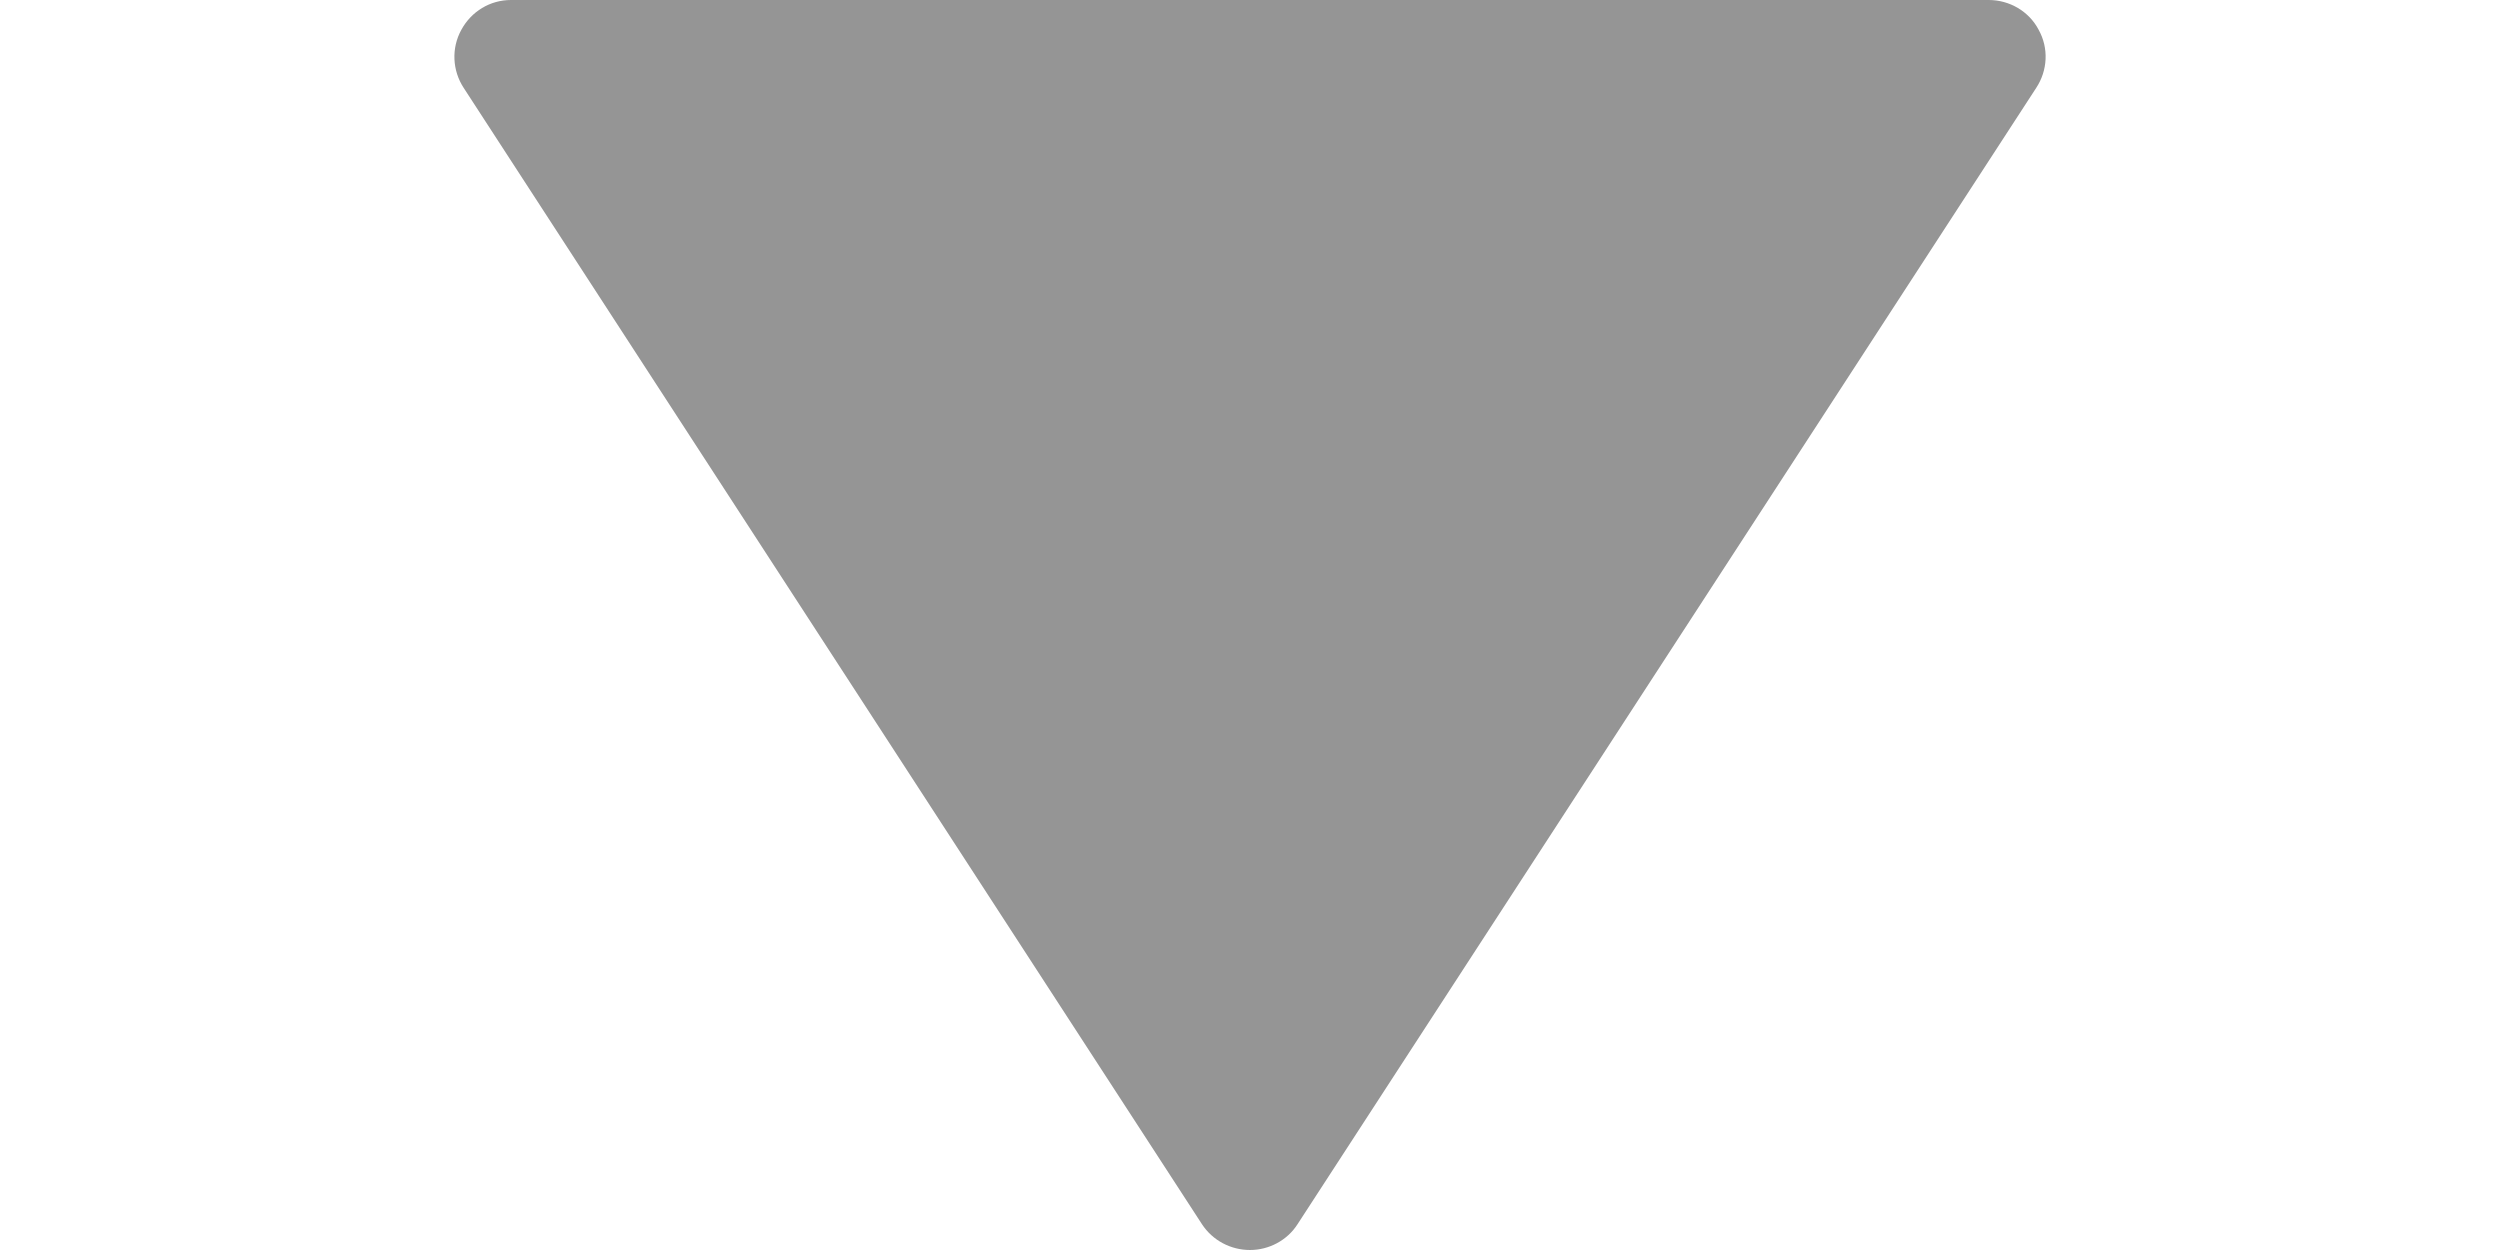
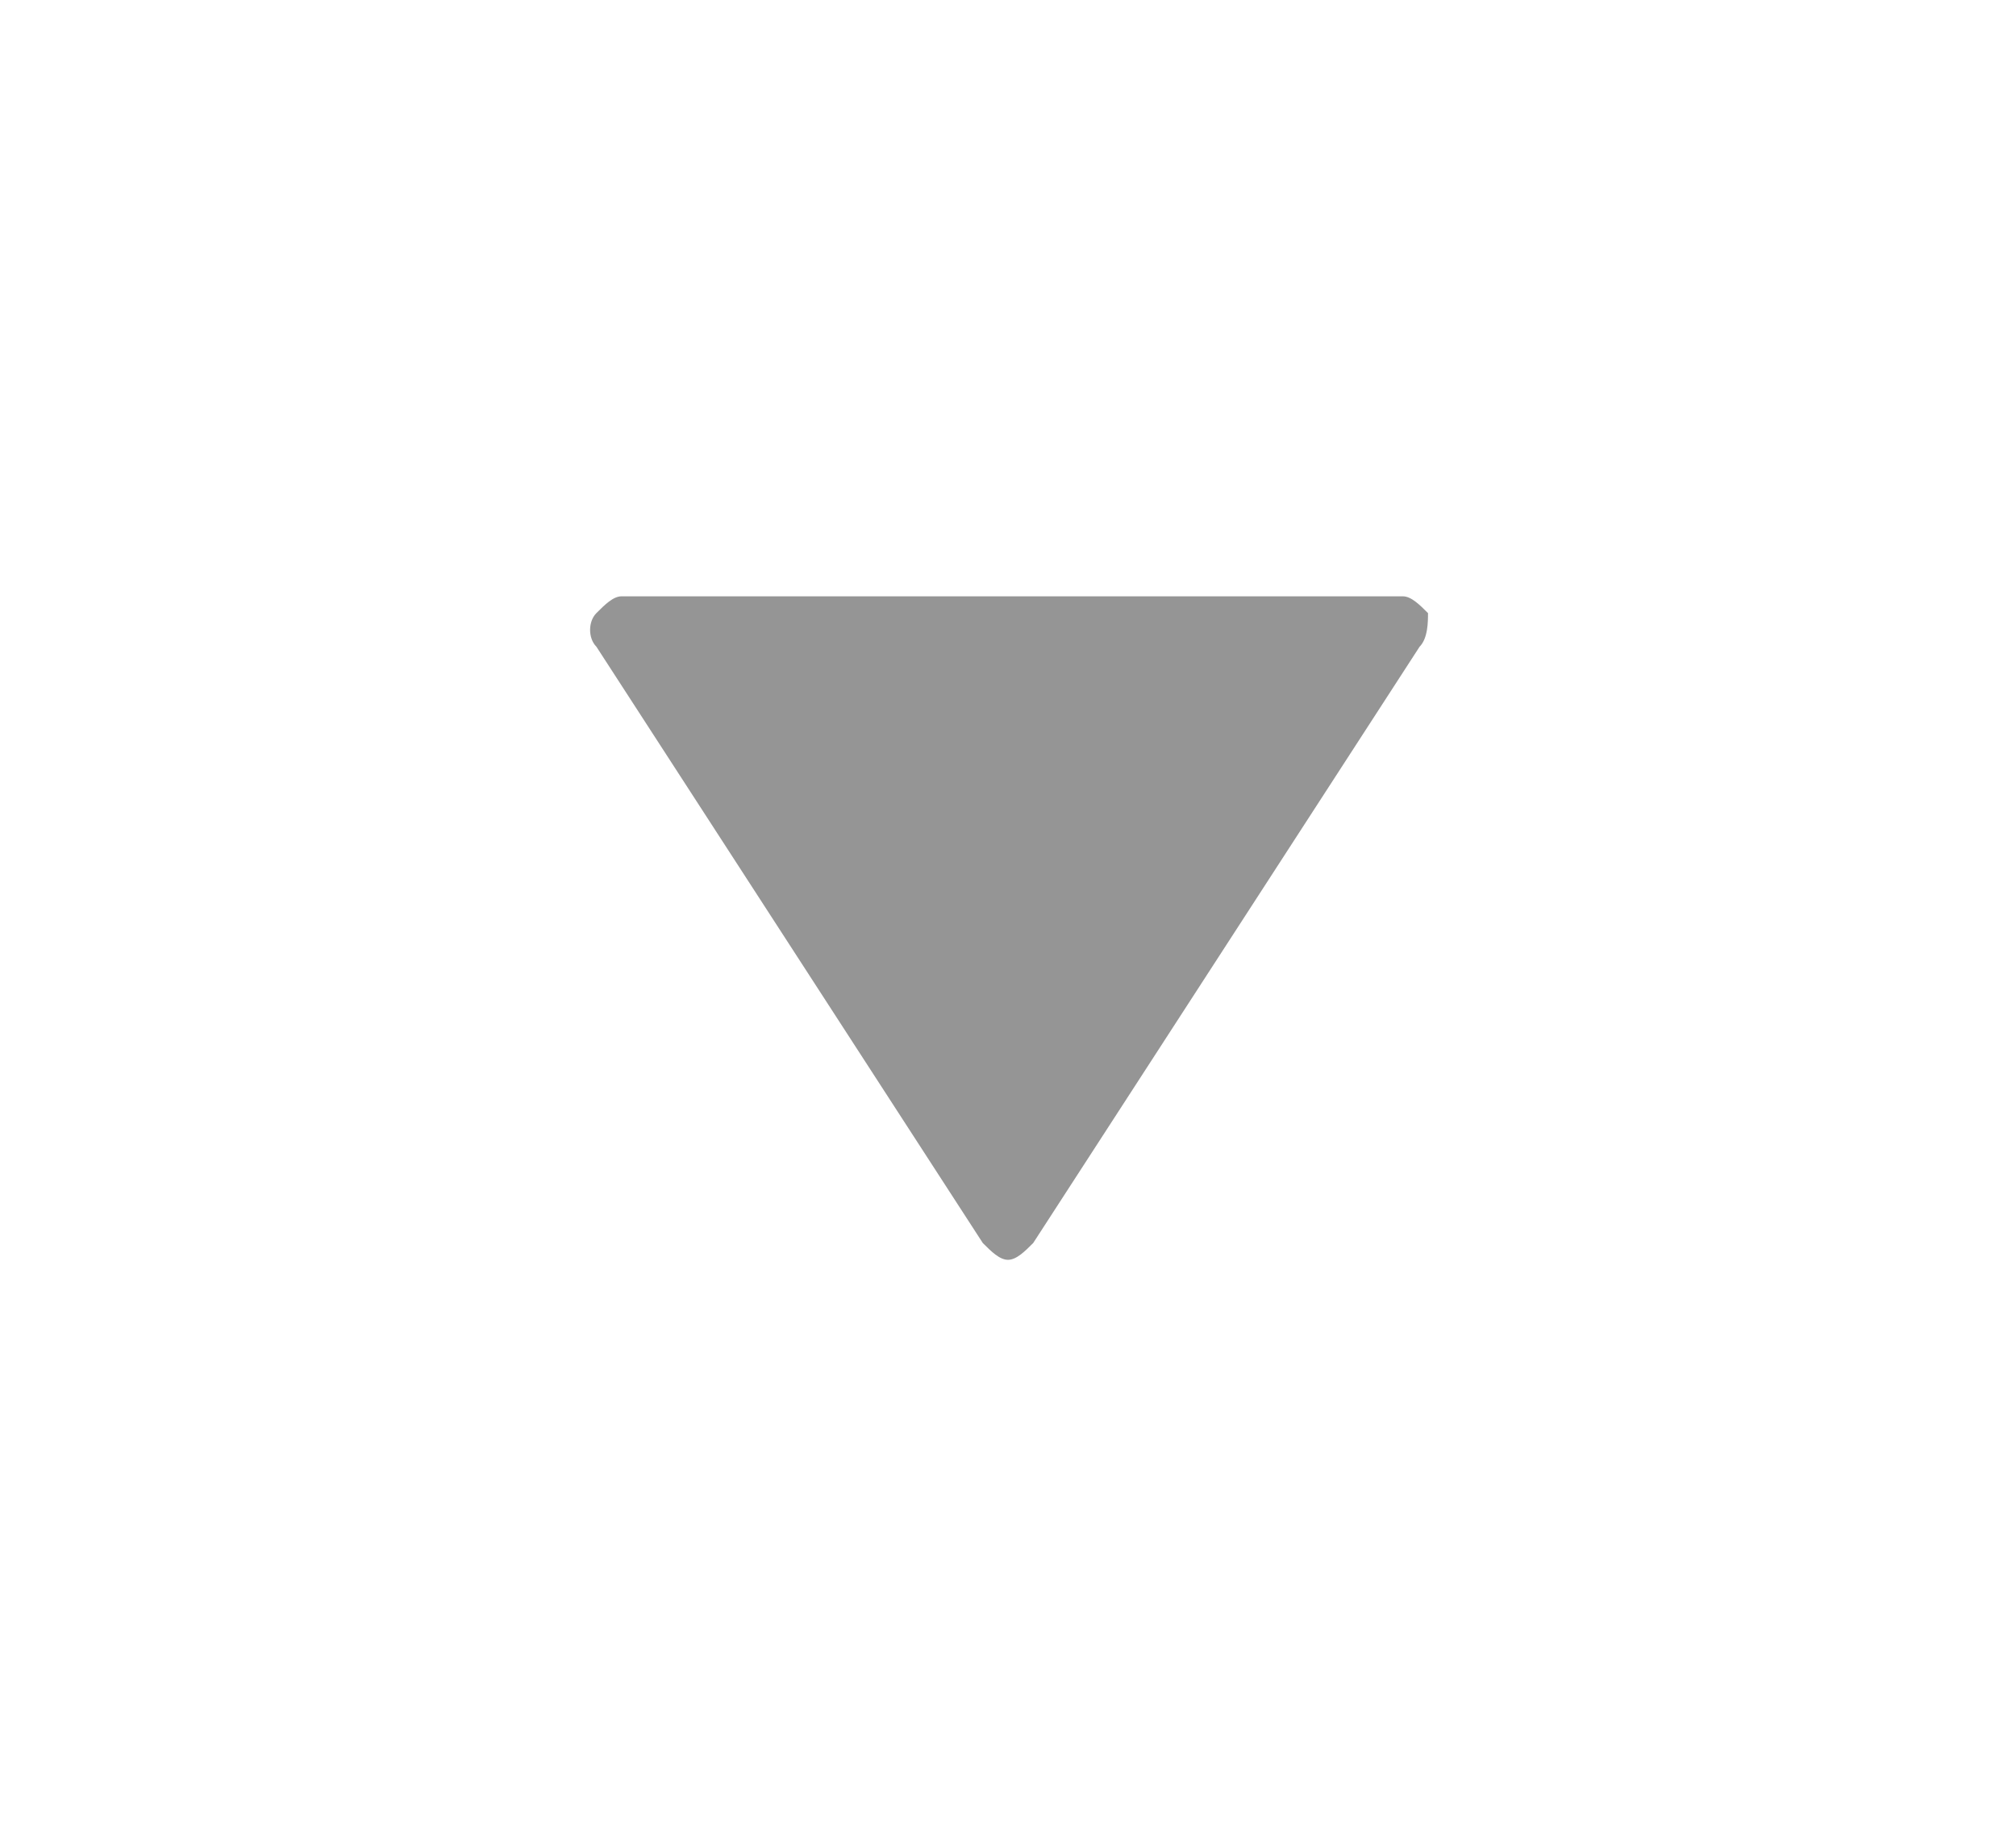
- <svg xmlns="http://www.w3.org/2000/svg" version="1.1" baseProfile="tiny" id="Layer_1" x="0px" y="0px" width="25px" height="12.5px" viewBox="0 0 25 12.5" xml:space="preserve">
+ <svg xmlns="http://www.w3.org/2000/svg" version="1.1" id="Layer_1" x="0px" y="0px" viewBox="0.5 -4.8 24 22" enable-background="new 0.5 -4.8 24 22" xml:space="preserve">
  <g>
-     <path fill="#959595" d="M20.386,0.297C20.29,0.114,20.096,0,19.887,0H5.11C4.901,0,4.714,0.114,4.614,0.297   C4.512,0.481,4.523,0.705,4.637,0.879l7.382,11.362c0.107,0.164,0.289,0.259,0.481,0.259c0.188,0,0.372-0.095,0.476-0.259   l7.386-11.362C20.477,0.705,20.489,0.481,20.386,0.297z" />
+     <path fill="#959595" d="M17.5,2.5c-0.1-0.1-0.2-0.2-0.3-0.2H7.9c-0.1,0-0.2,0.1-0.3,0.2c-0.1,0.1-0.1,0.3,0,0.4l4.6,7.1   c0.1,0.1,0.2,0.2,0.3,0.2c0.1,0,0.2-0.1,0.3-0.2l4.6-7.1C17.5,2.8,17.5,2.6,17.5,2.5z" />
  </g>
</svg>
